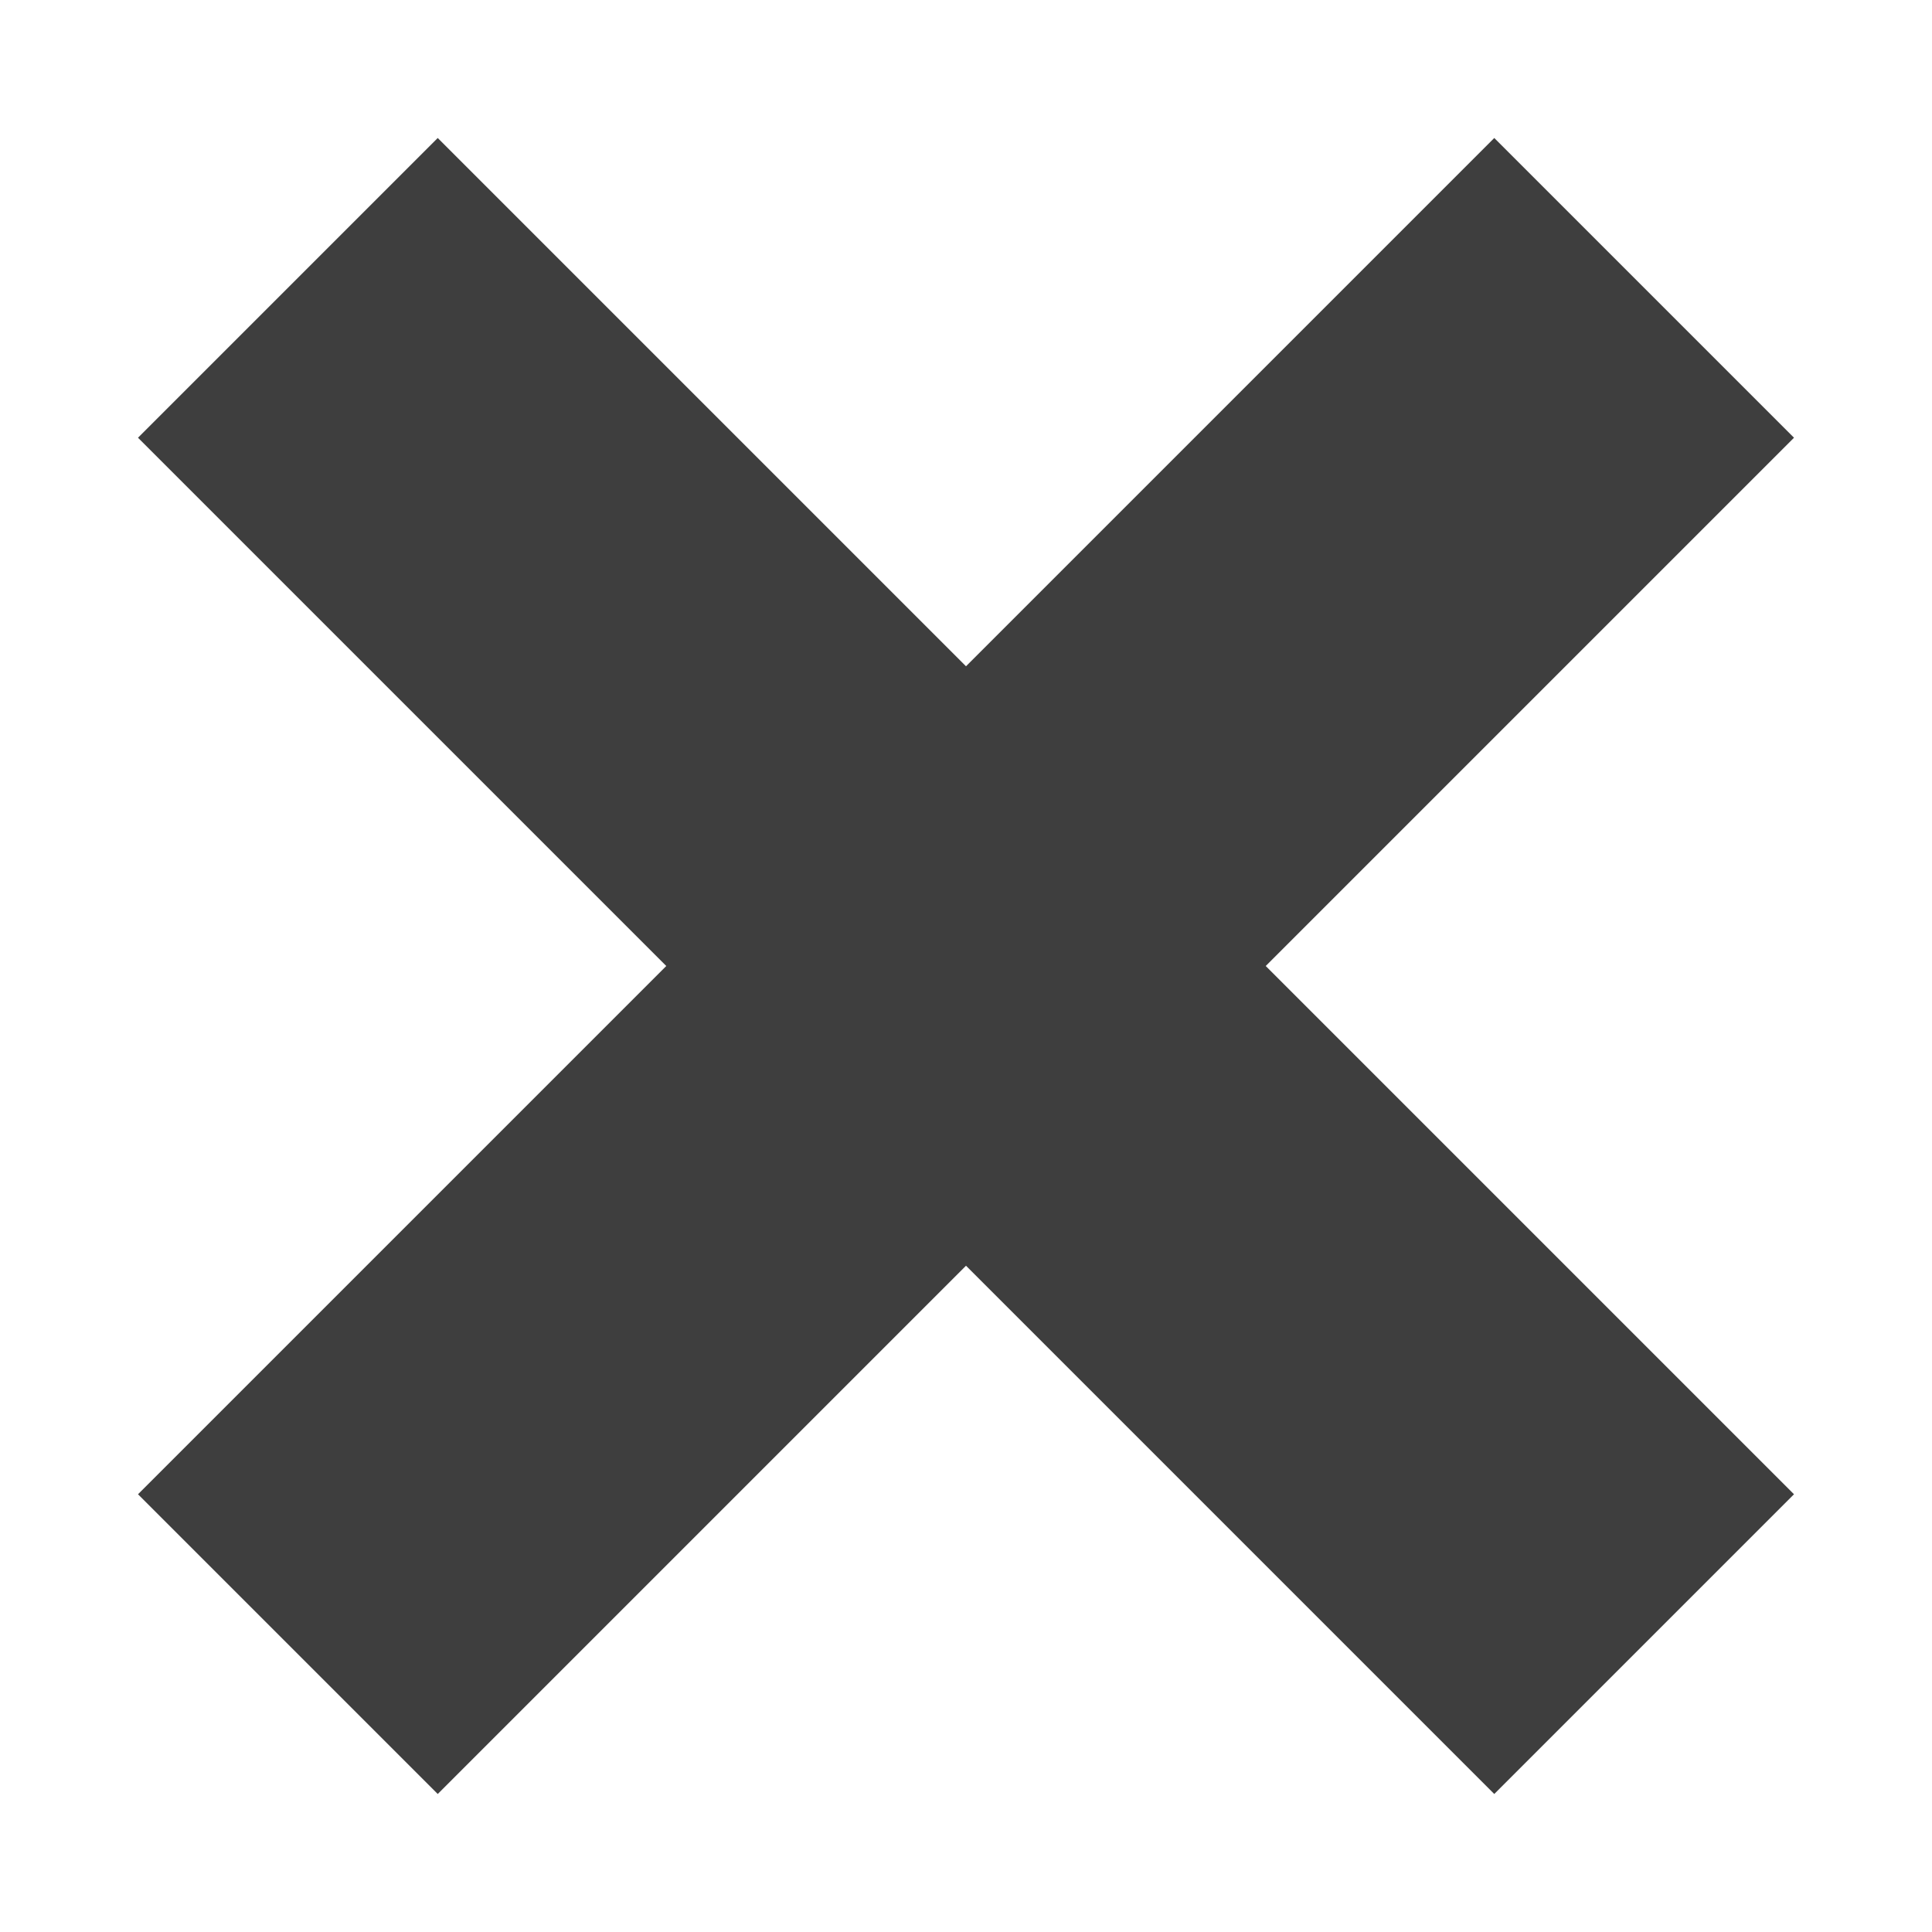
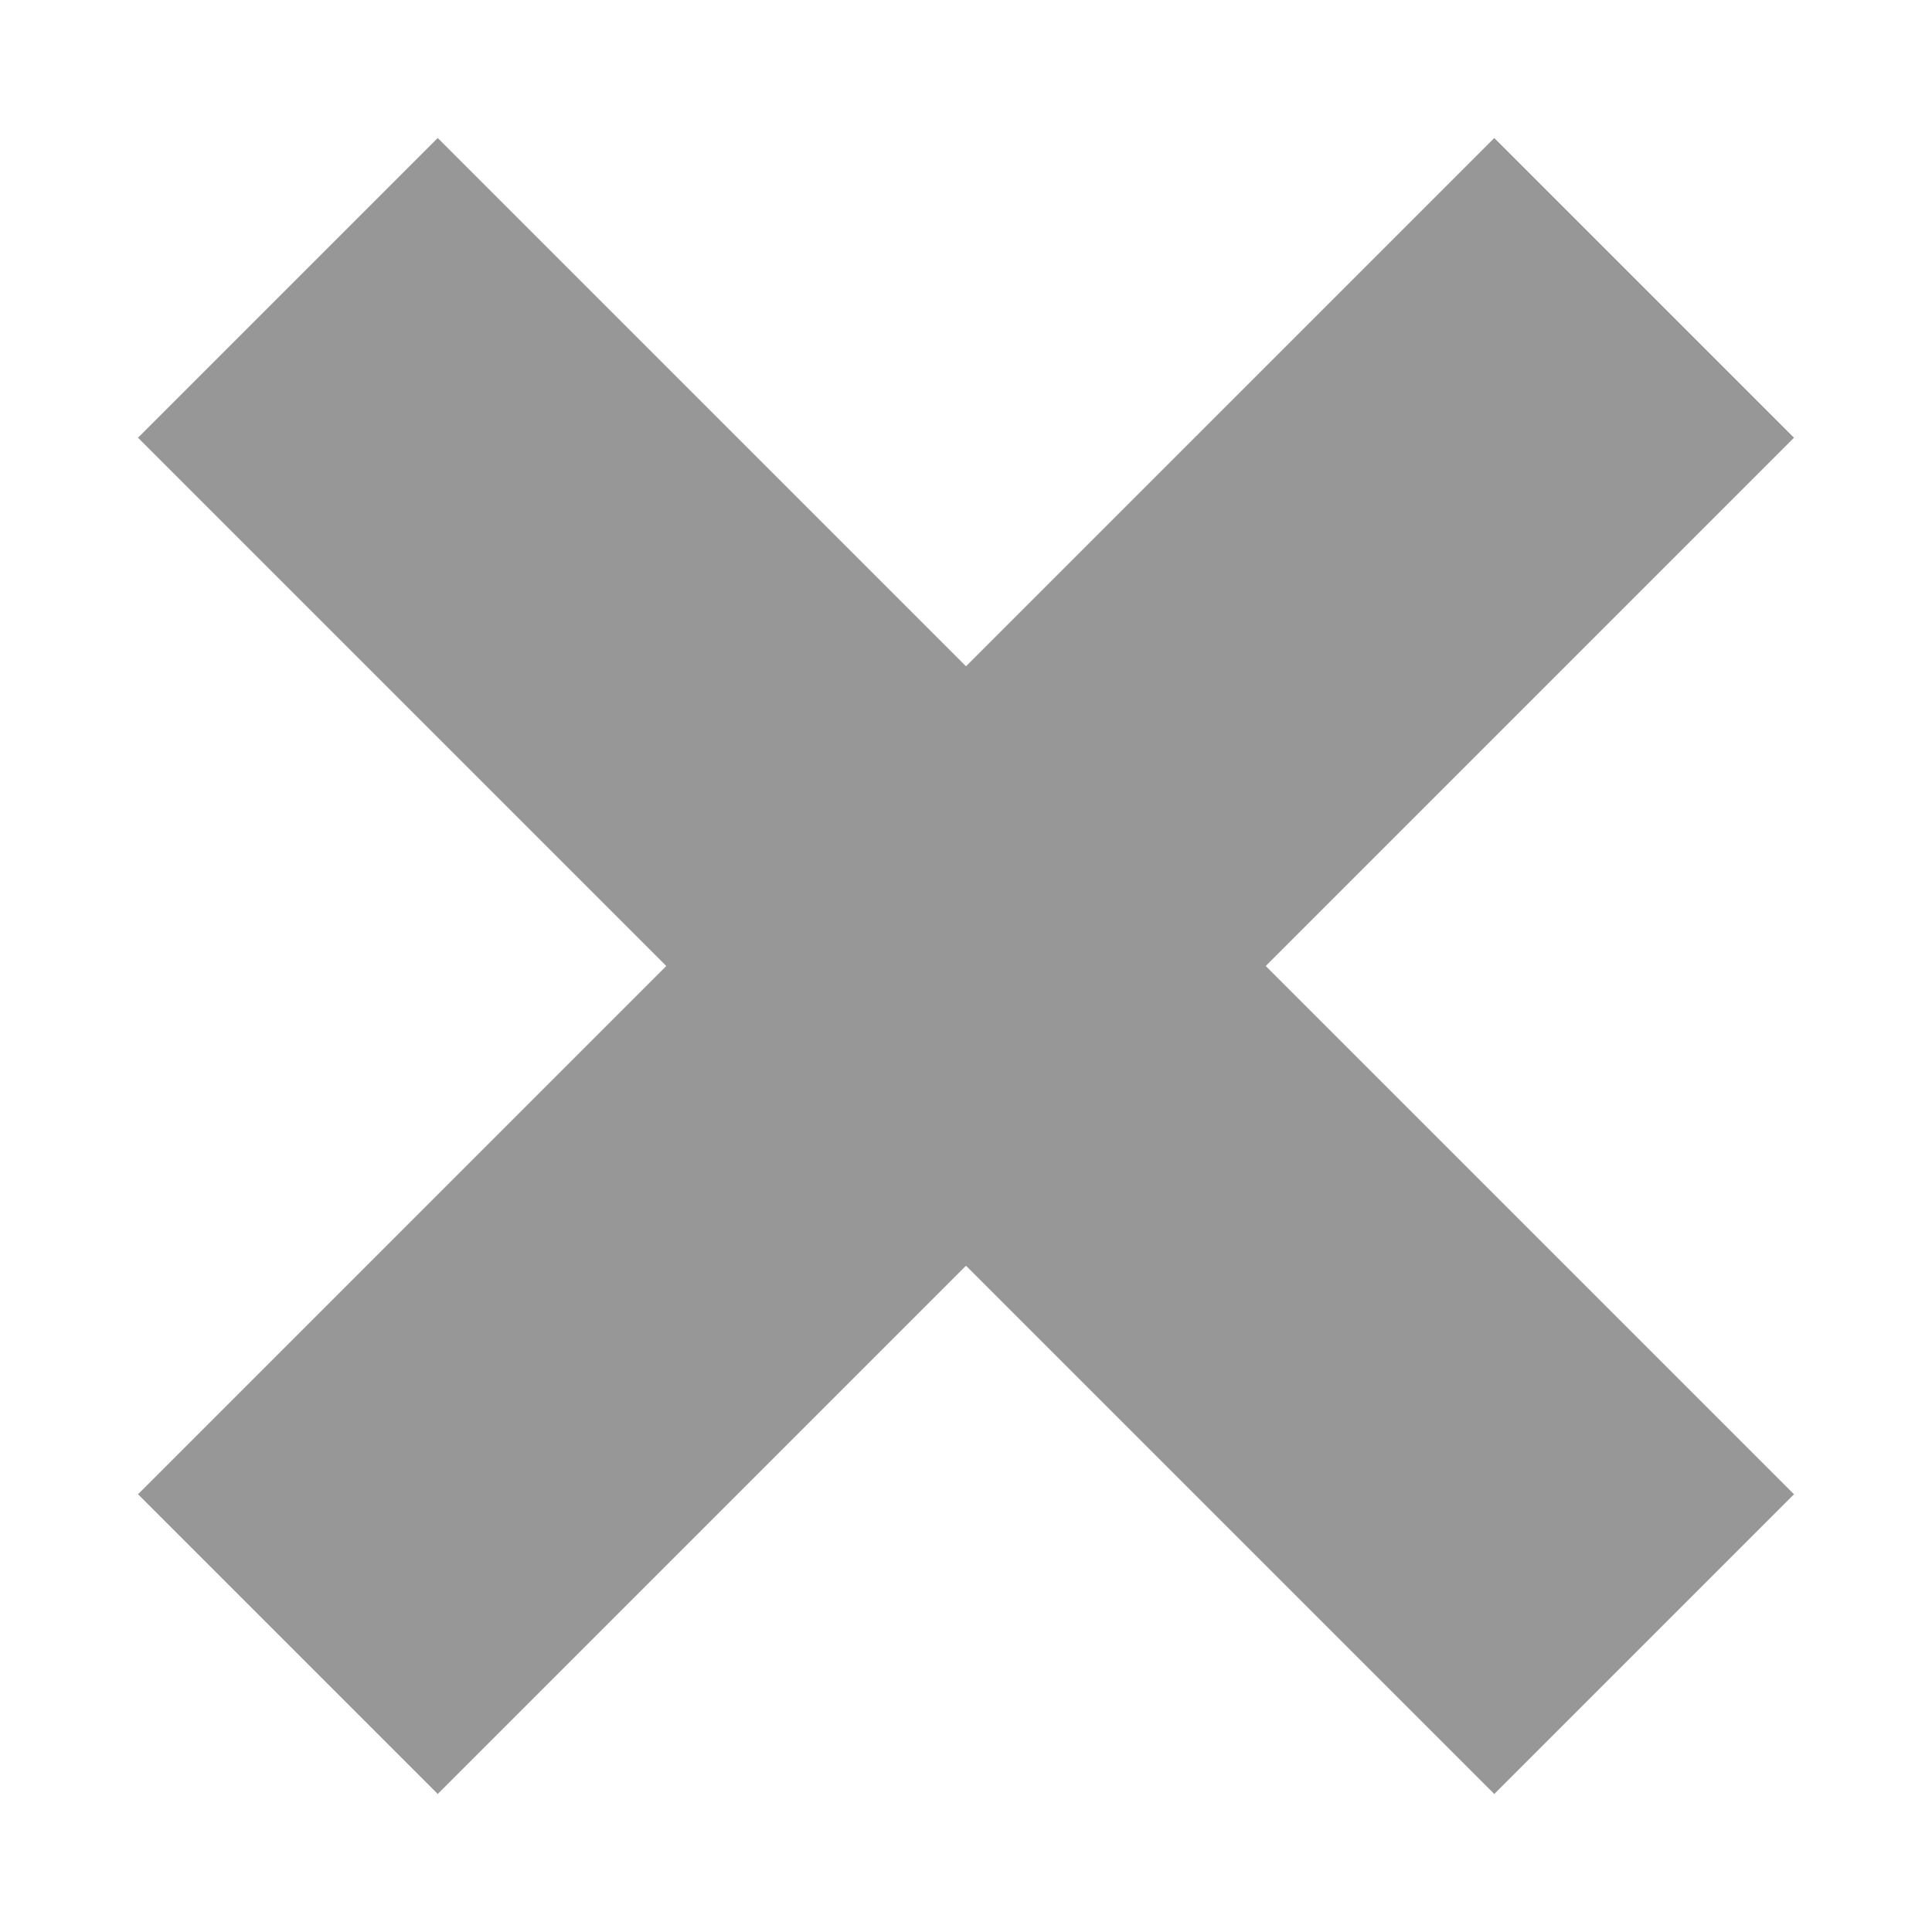
<svg xmlns="http://www.w3.org/2000/svg" width="14" height="14" viewBox="0 0 14 14" fill="none">
-   <path fill-rule="evenodd" clip-rule="evenodd" d="M7 4.828L3.172 1L1 3.172L4.828 7L1 10.828L3.172 13L7 9.172L10.828 13L13 10.828L9.172 7L13 3.172L10.828 1L7 4.828Z" fill="#3E3E3E" />
+   <path fill-rule="evenodd" clip-rule="evenodd" d="M7 4.828L3.172 1L1 3.172L4.828 7L1 10.828L3.172 13L7 9.172L10.828 13L13 10.828L9.172 7L13 3.172L10.828 1L7 4.828Z" fill="#979797" />
</svg>
